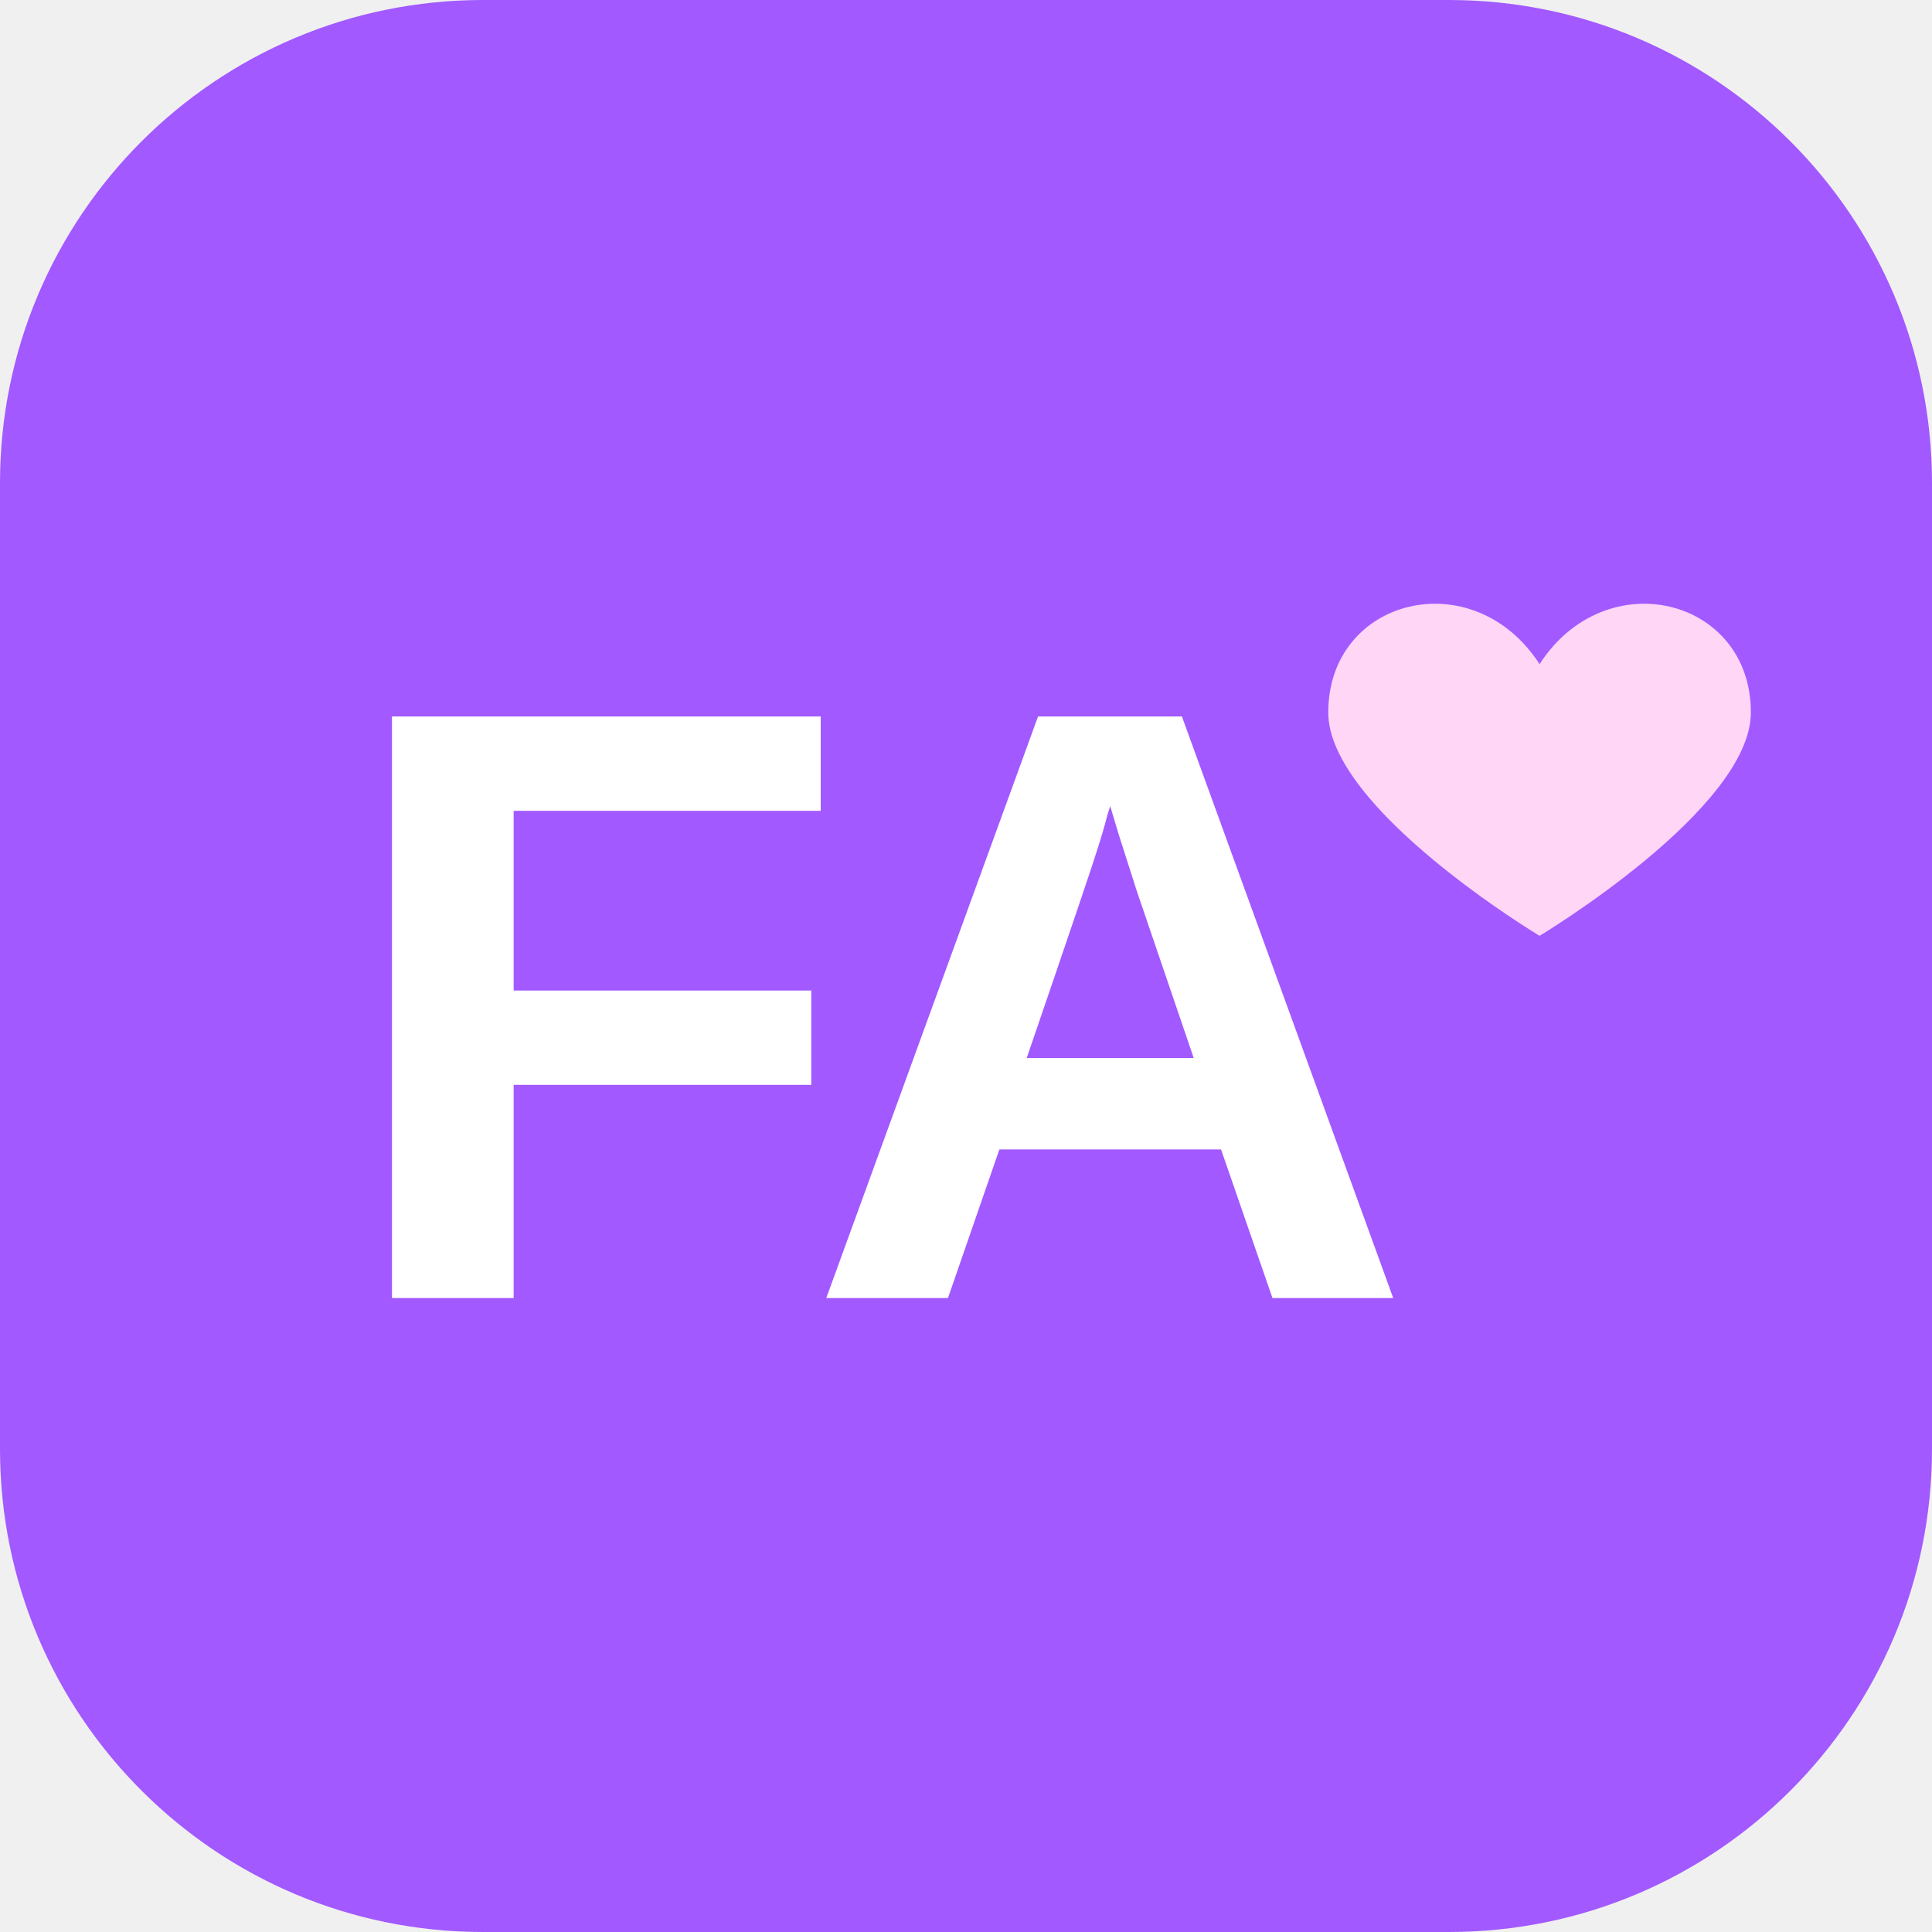
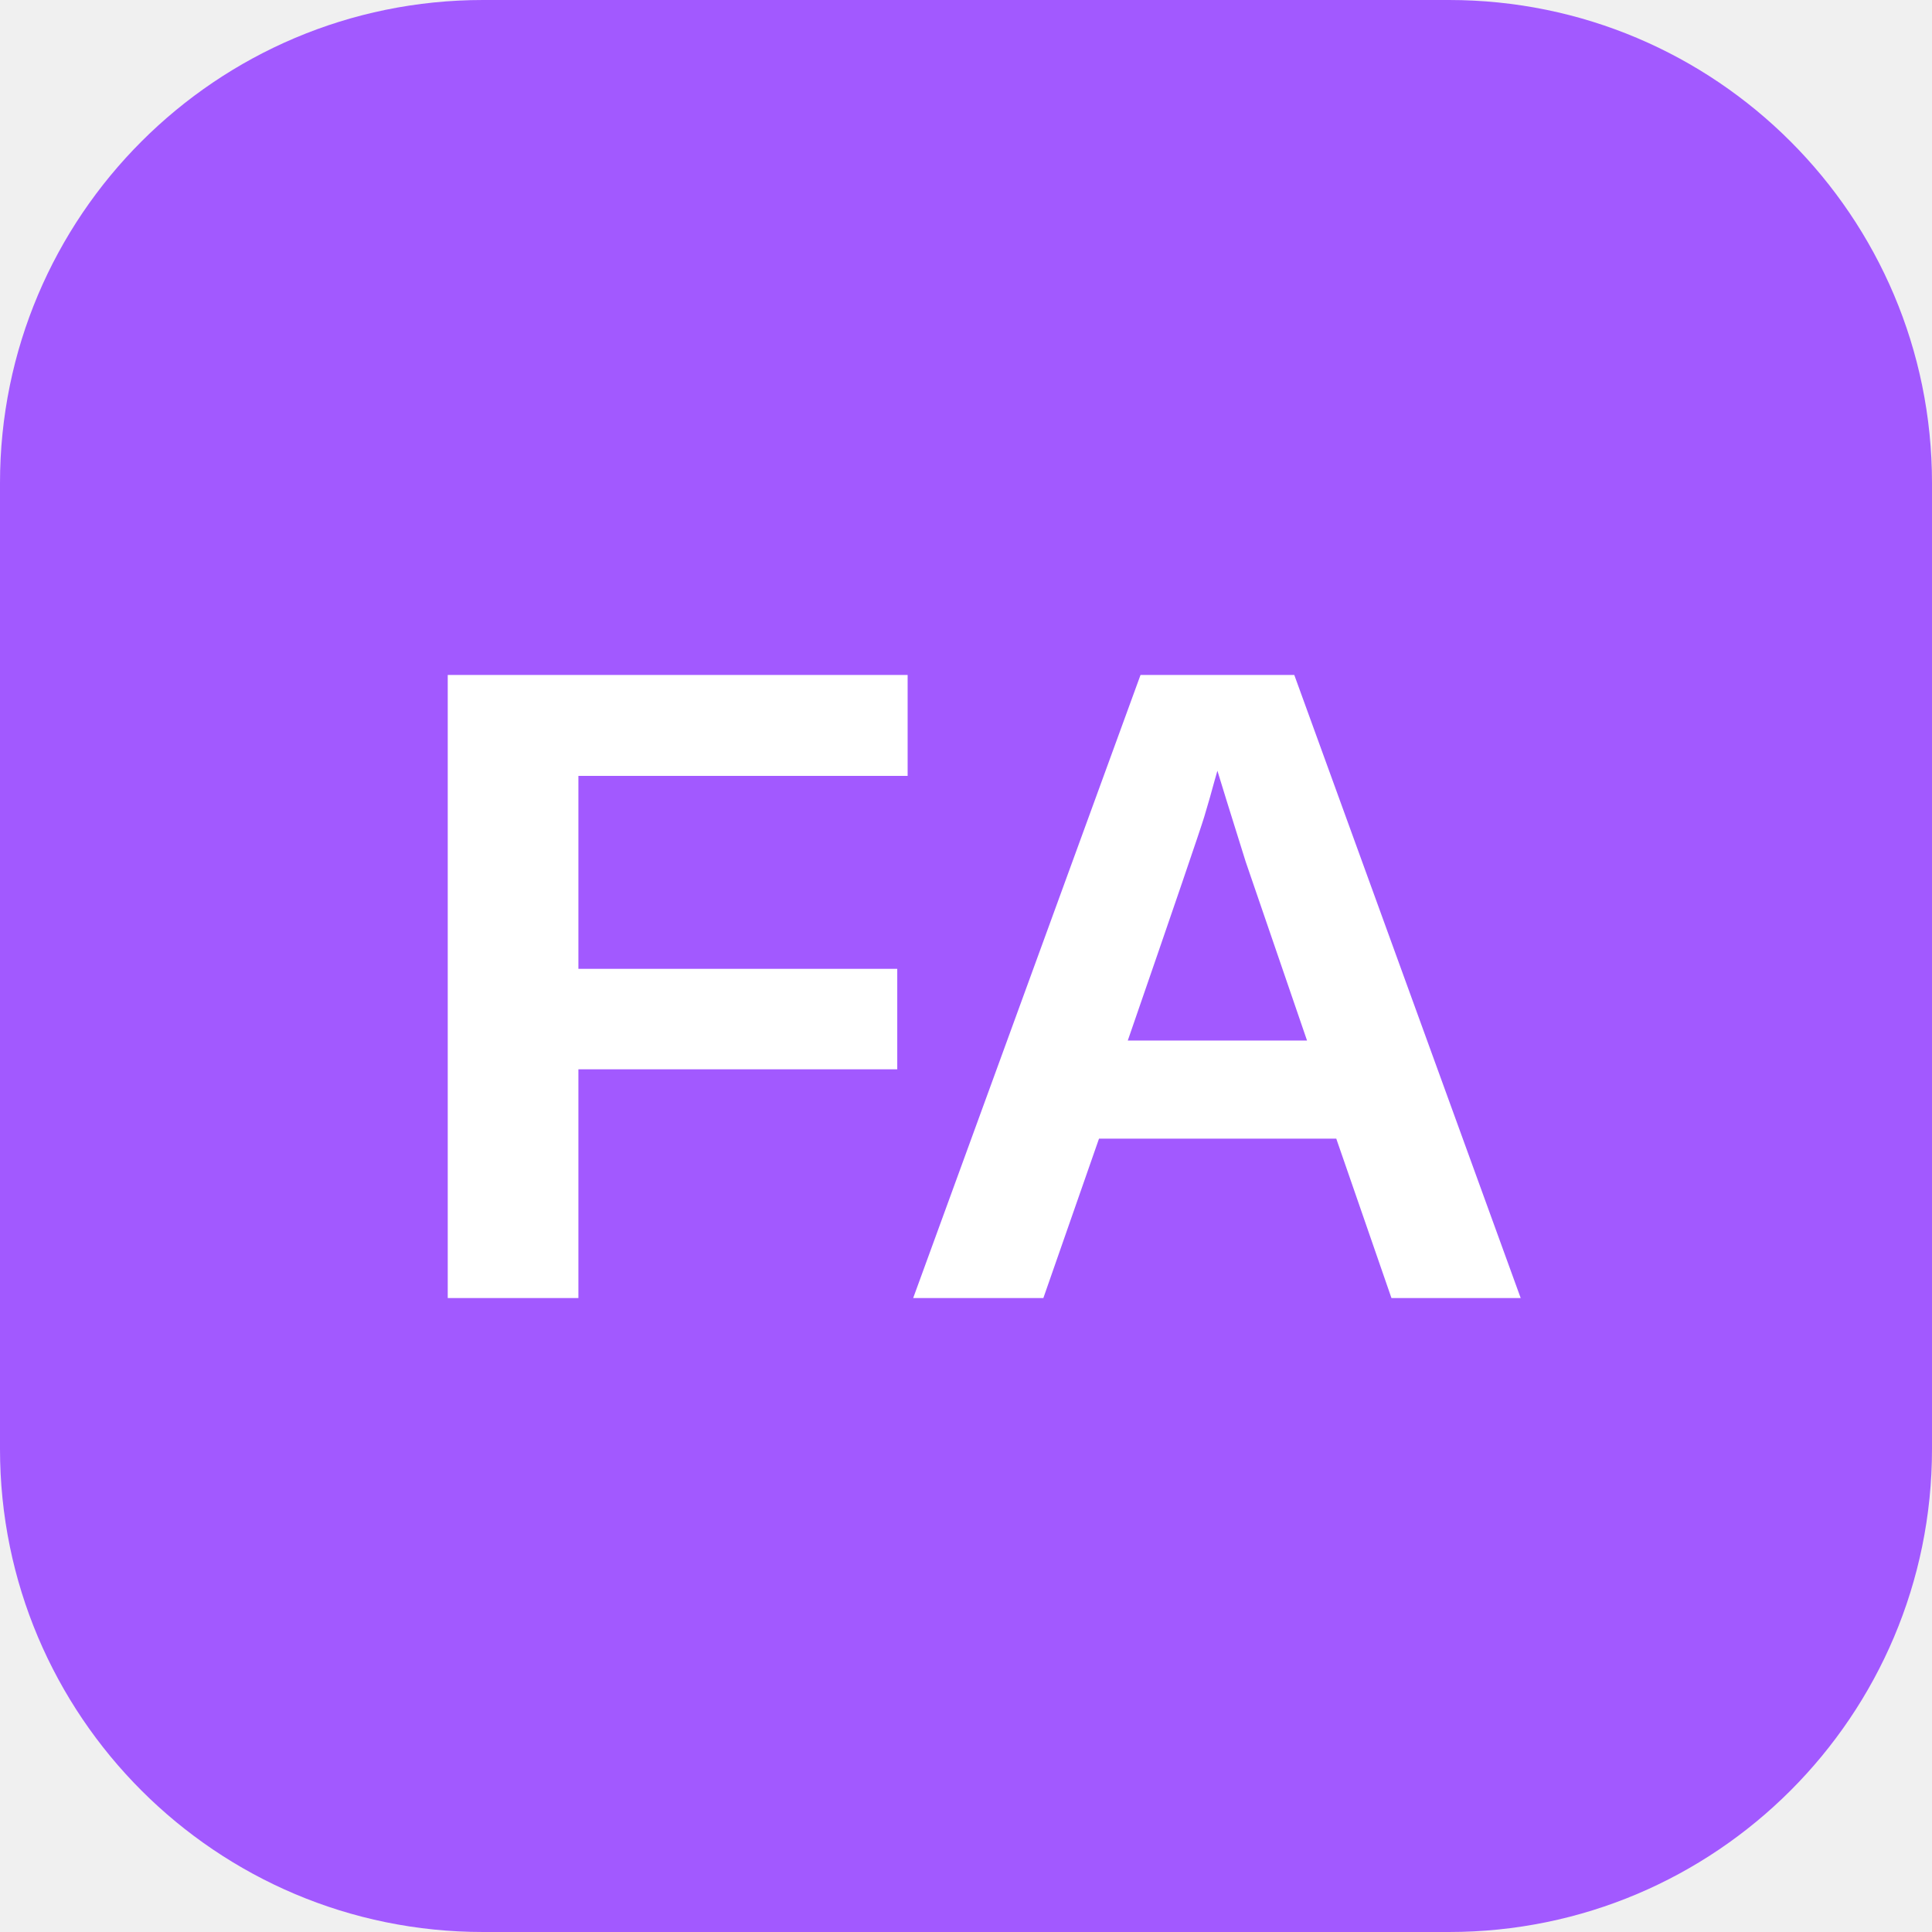
<svg xmlns="http://www.w3.org/2000/svg" viewBox="0 0 64 64">
  <rect width="64" height="64" rx="16" fill="#A259FF" />
-   <text x="29" y="43" font-family="Arial, sans-serif" font-size="28" font-weight="bold" fill="white" text-anchor="middle">FA</text>
-   <path d="M51 22c-2.2-3.4-7-2.2-7 1.6 0 3.2 7 7.4 7 7.4s7-4.2 7-7.4c0-3.8-4.8-5-7-1.6z" fill="#FFD6F5" />
+   <text x="32" y="43" font-family="Arial, sans-serif" font-size="30" font-weight="bold" fill="white" text-anchor="middle">FA</text>
</svg>
